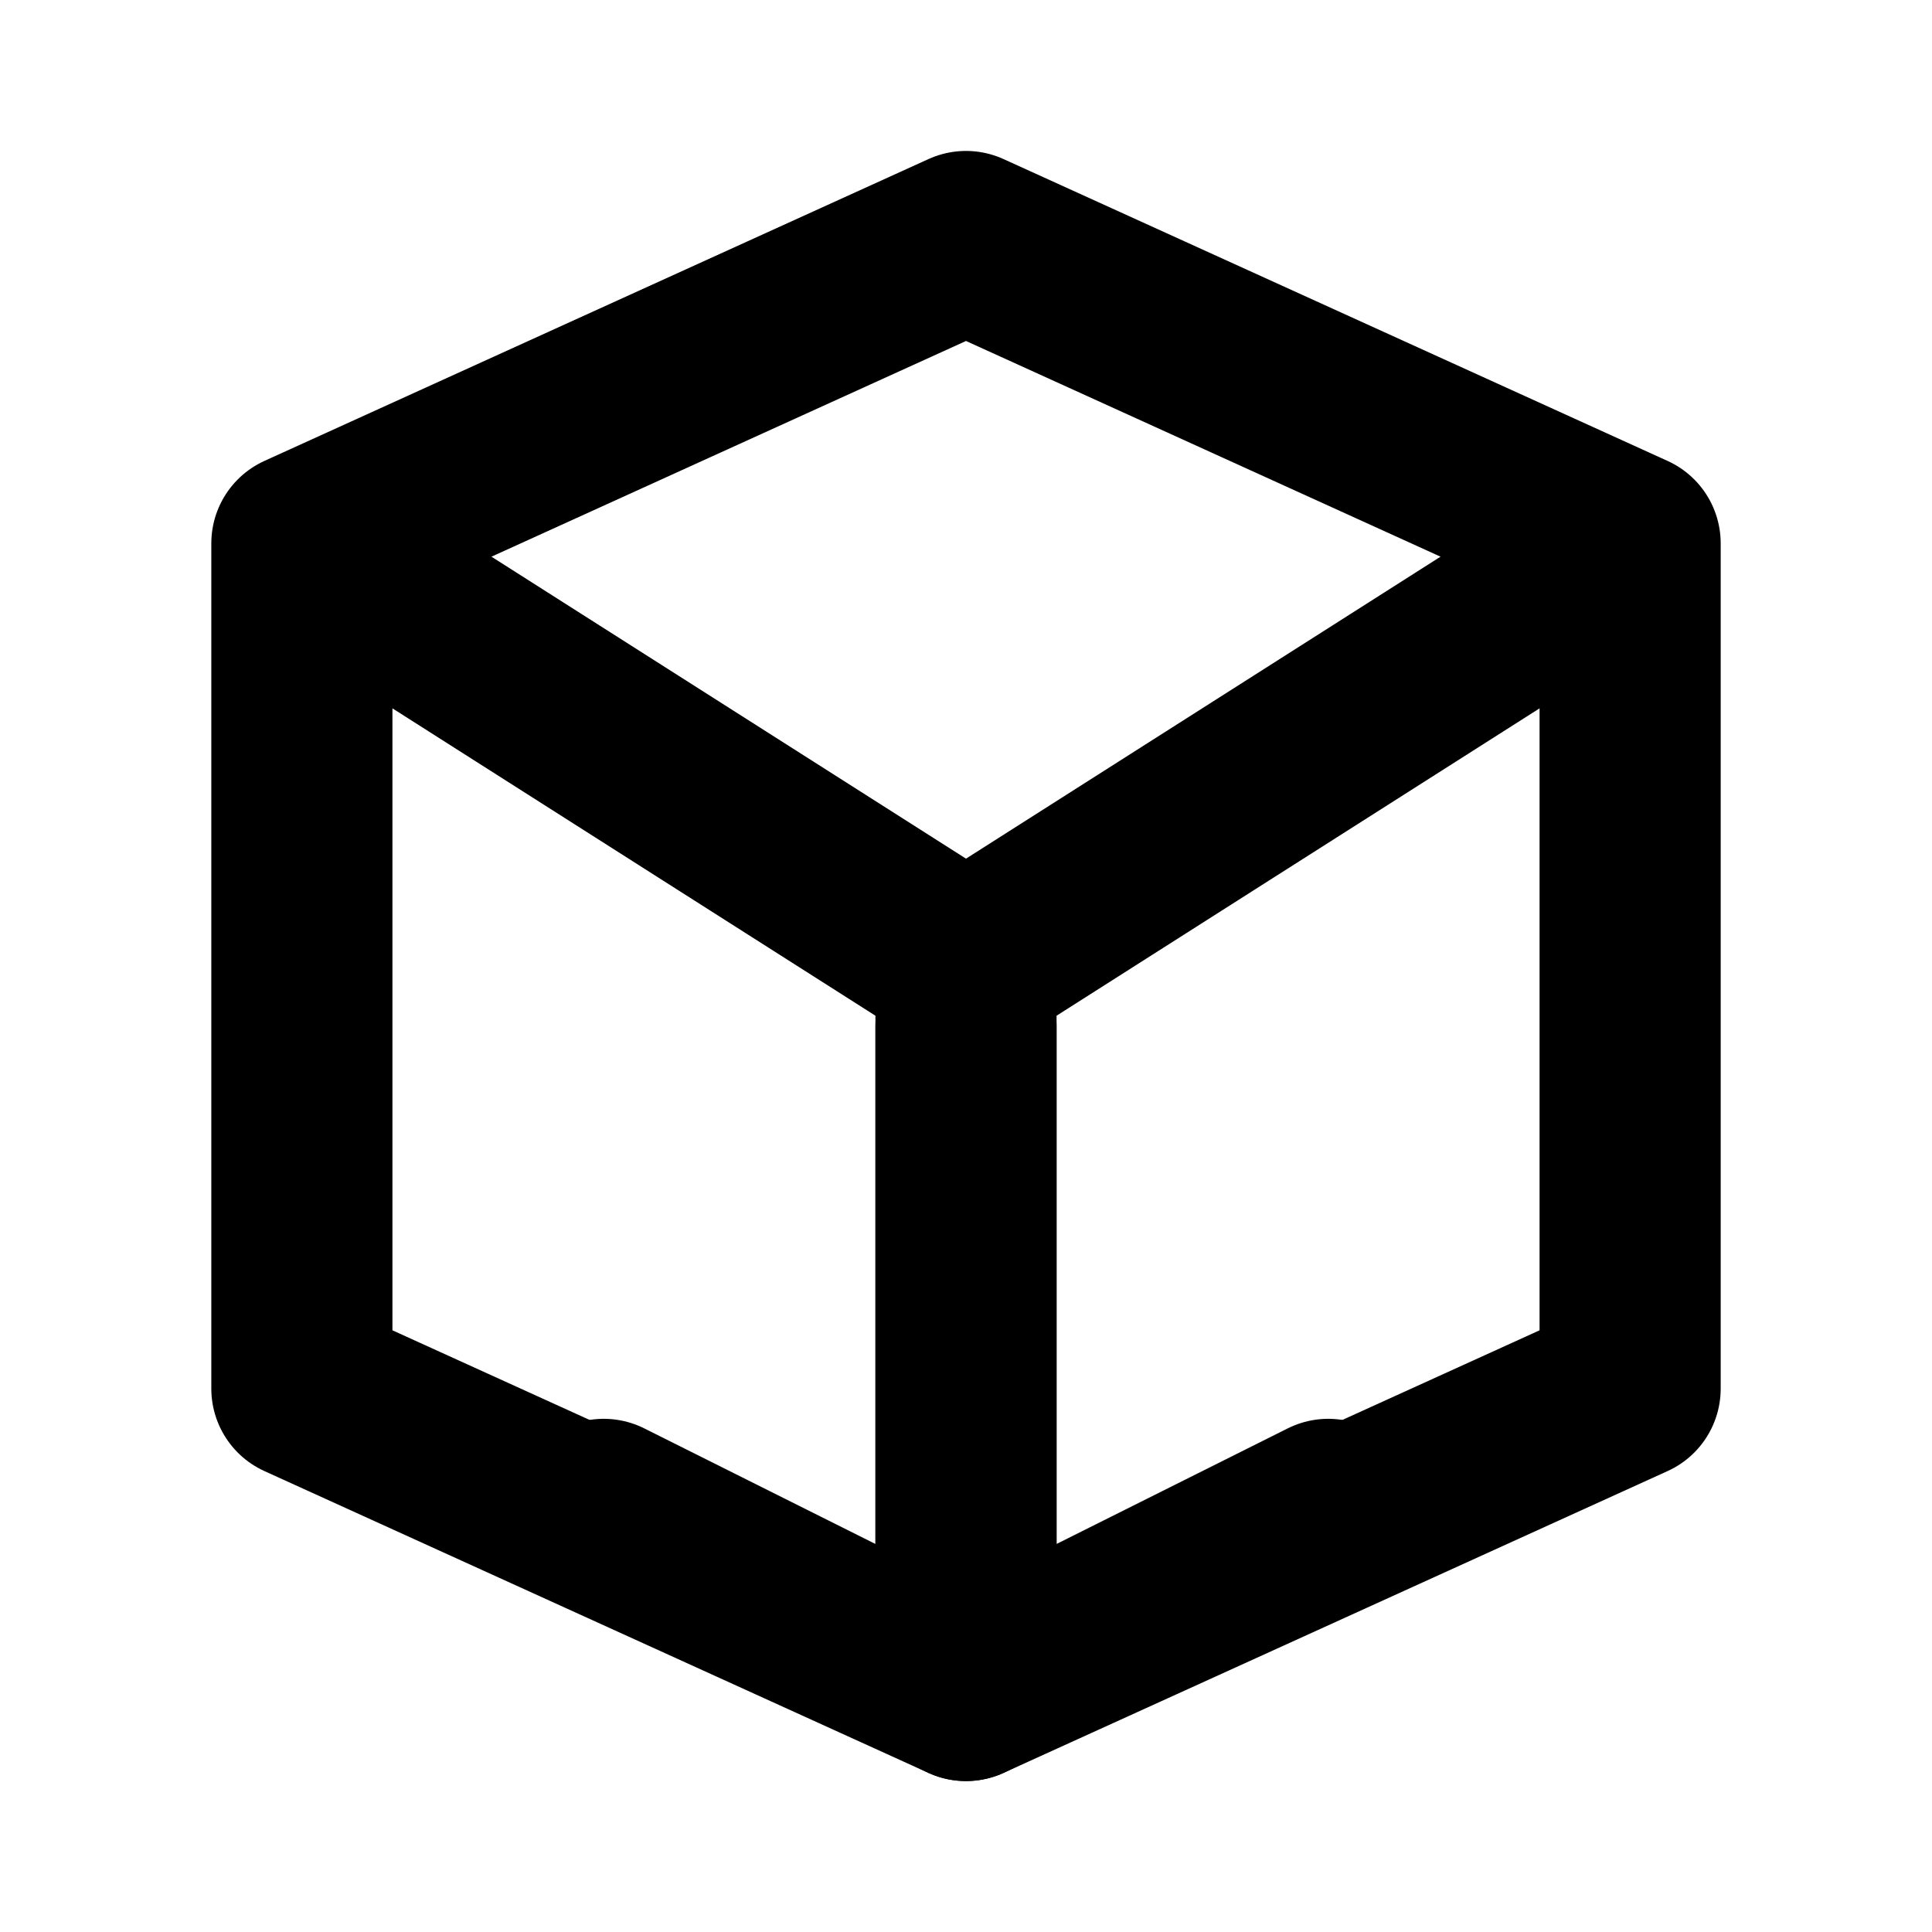
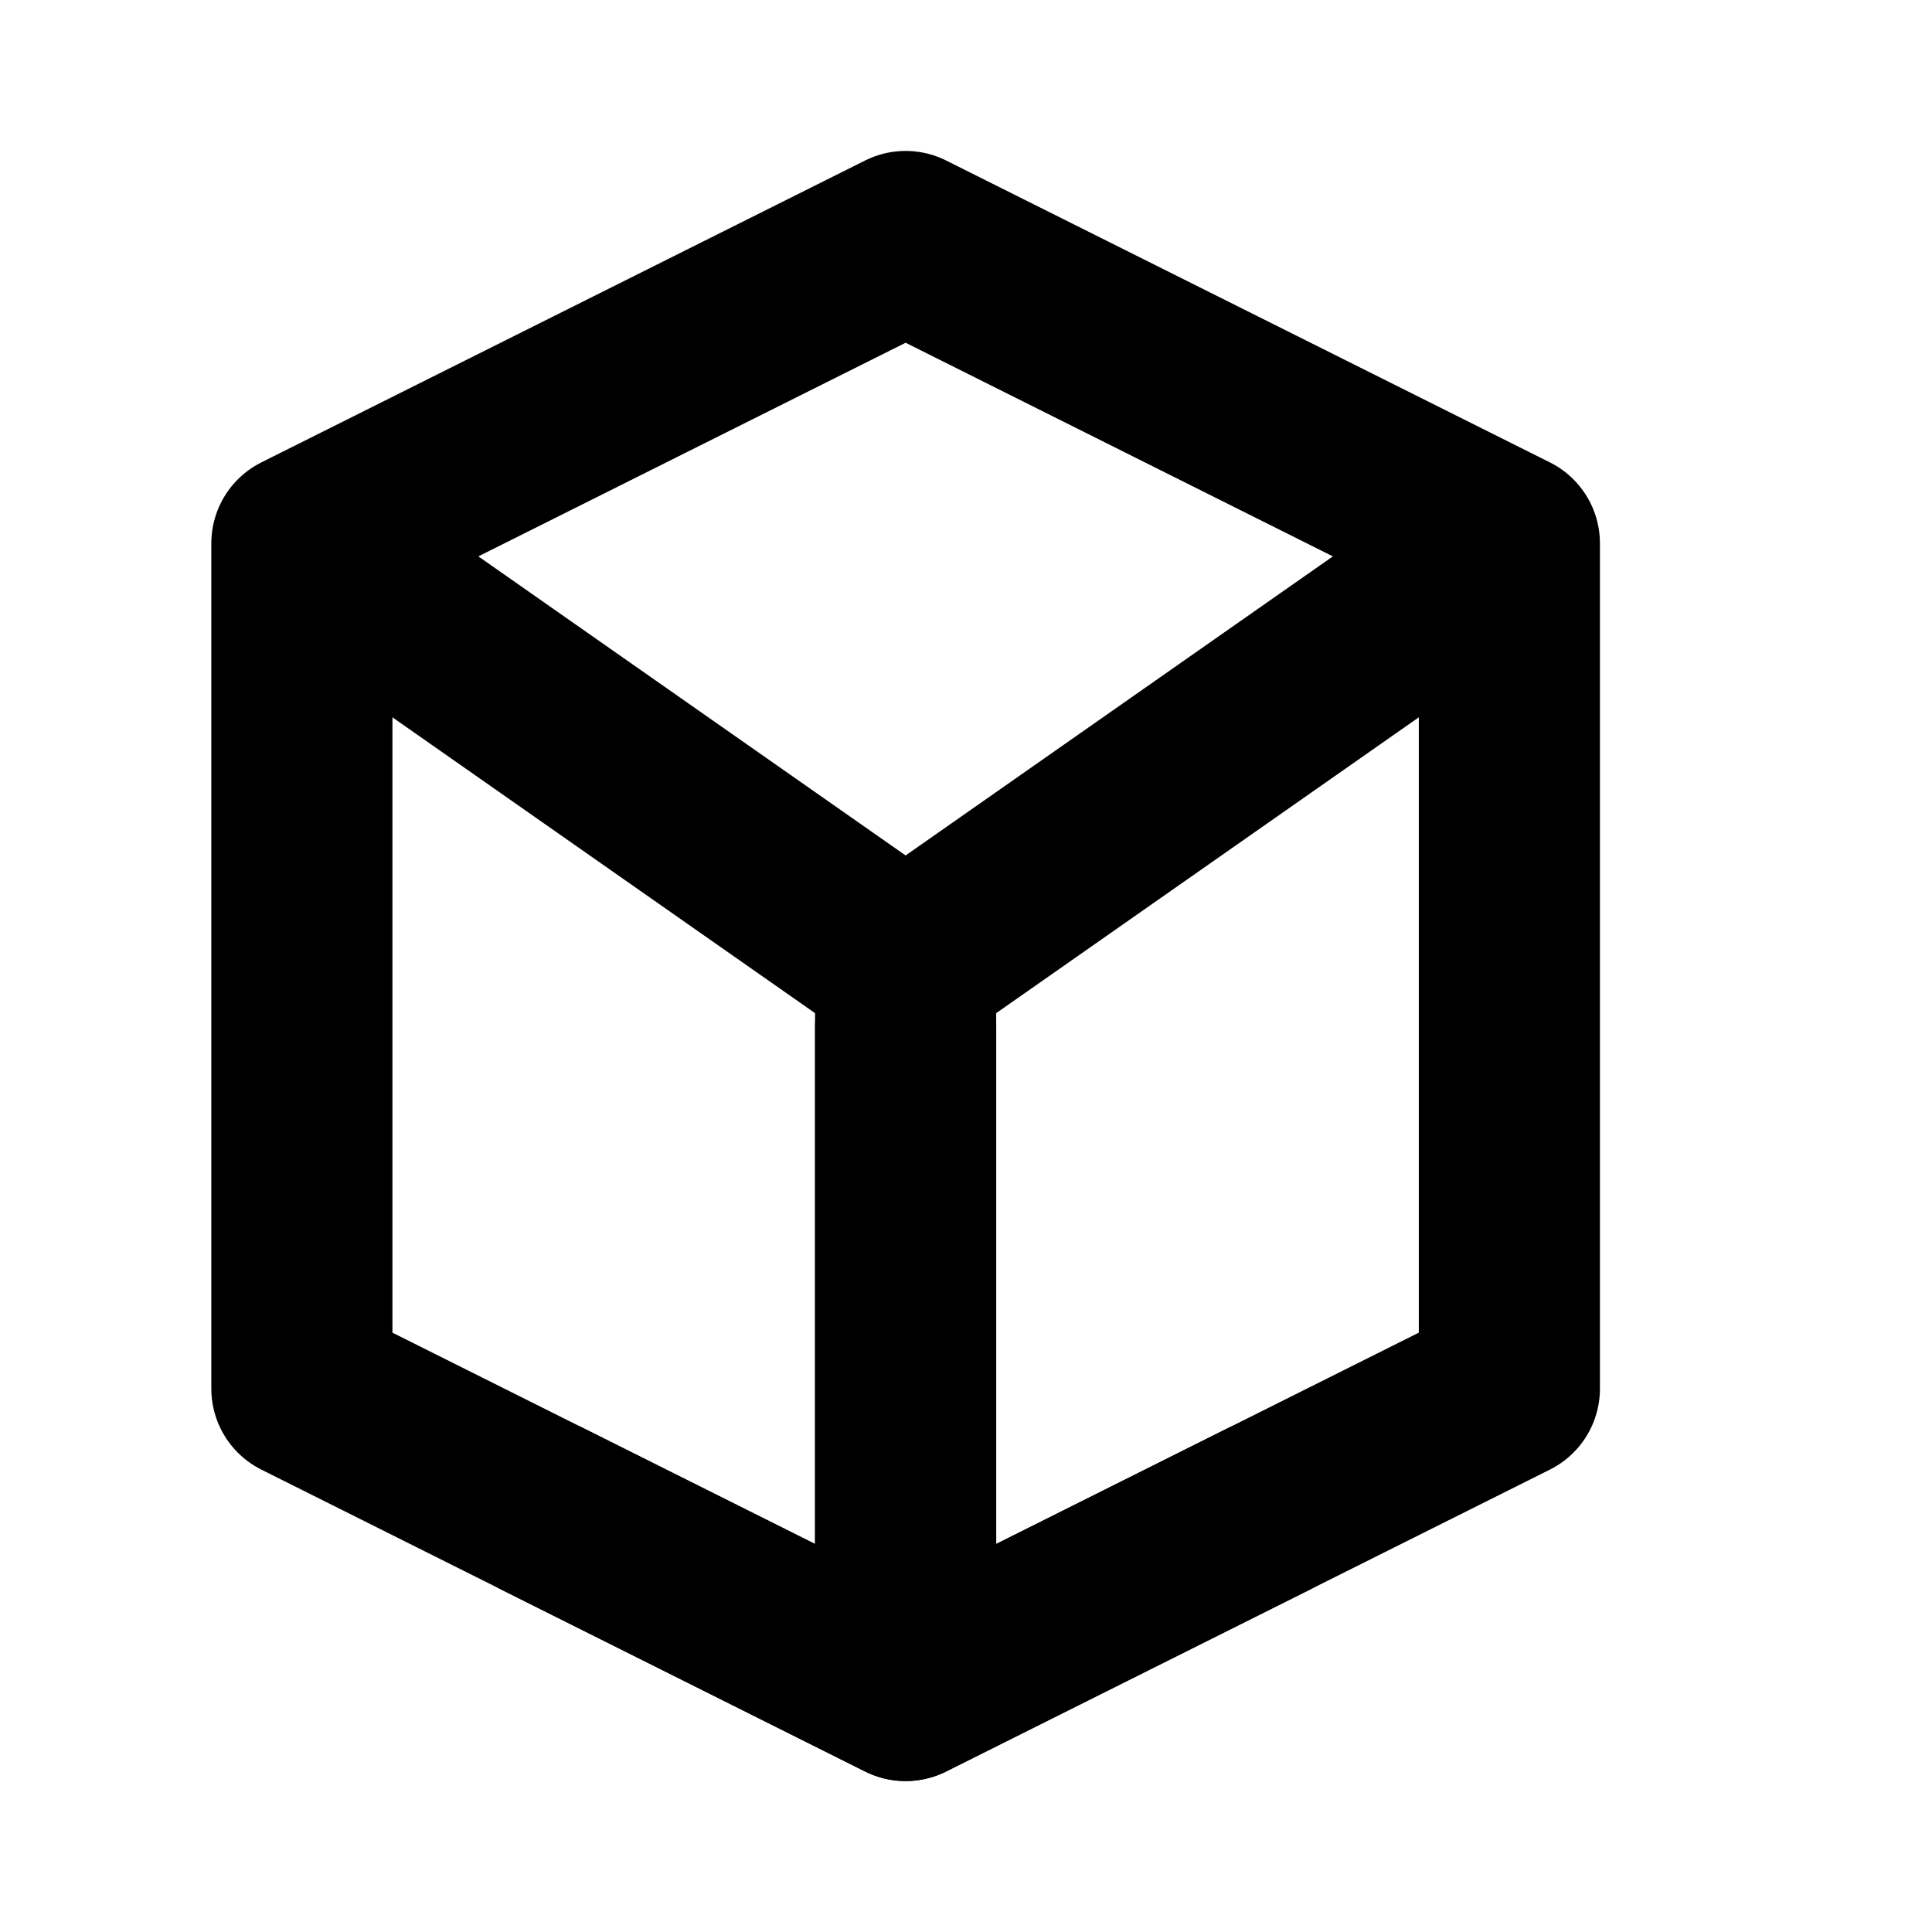
<svg xmlns="http://www.w3.org/2000/svg" viewBox="0 0 16 16" fill="none" stroke="currentColor" stroke-width="1.5" stroke-linecap="round" stroke-linejoin="round">
-   <path d="M8 2L13.5 4.5V11.5L8 14L2.5 11.5V4.5ZM2.5 4.5L8 8L13.5 4.5M8 8V14" />
-   <path class="accent" d="M8 8.5V14M8 14L5 12.5M8 14L11 12.5" />
+   <path d="M7.5 2L12.5 4.5V11.5L7.5 14L2.5 11.5V4.5ZM2.5 4.5L7.5 8L12.5 4.5M7.5 8V14" />
+   <path class="accent" d="M7.5 8.5V14M7.5 14L4.5 12.5M7.5 14L10.5 12.5" />
</svg>
